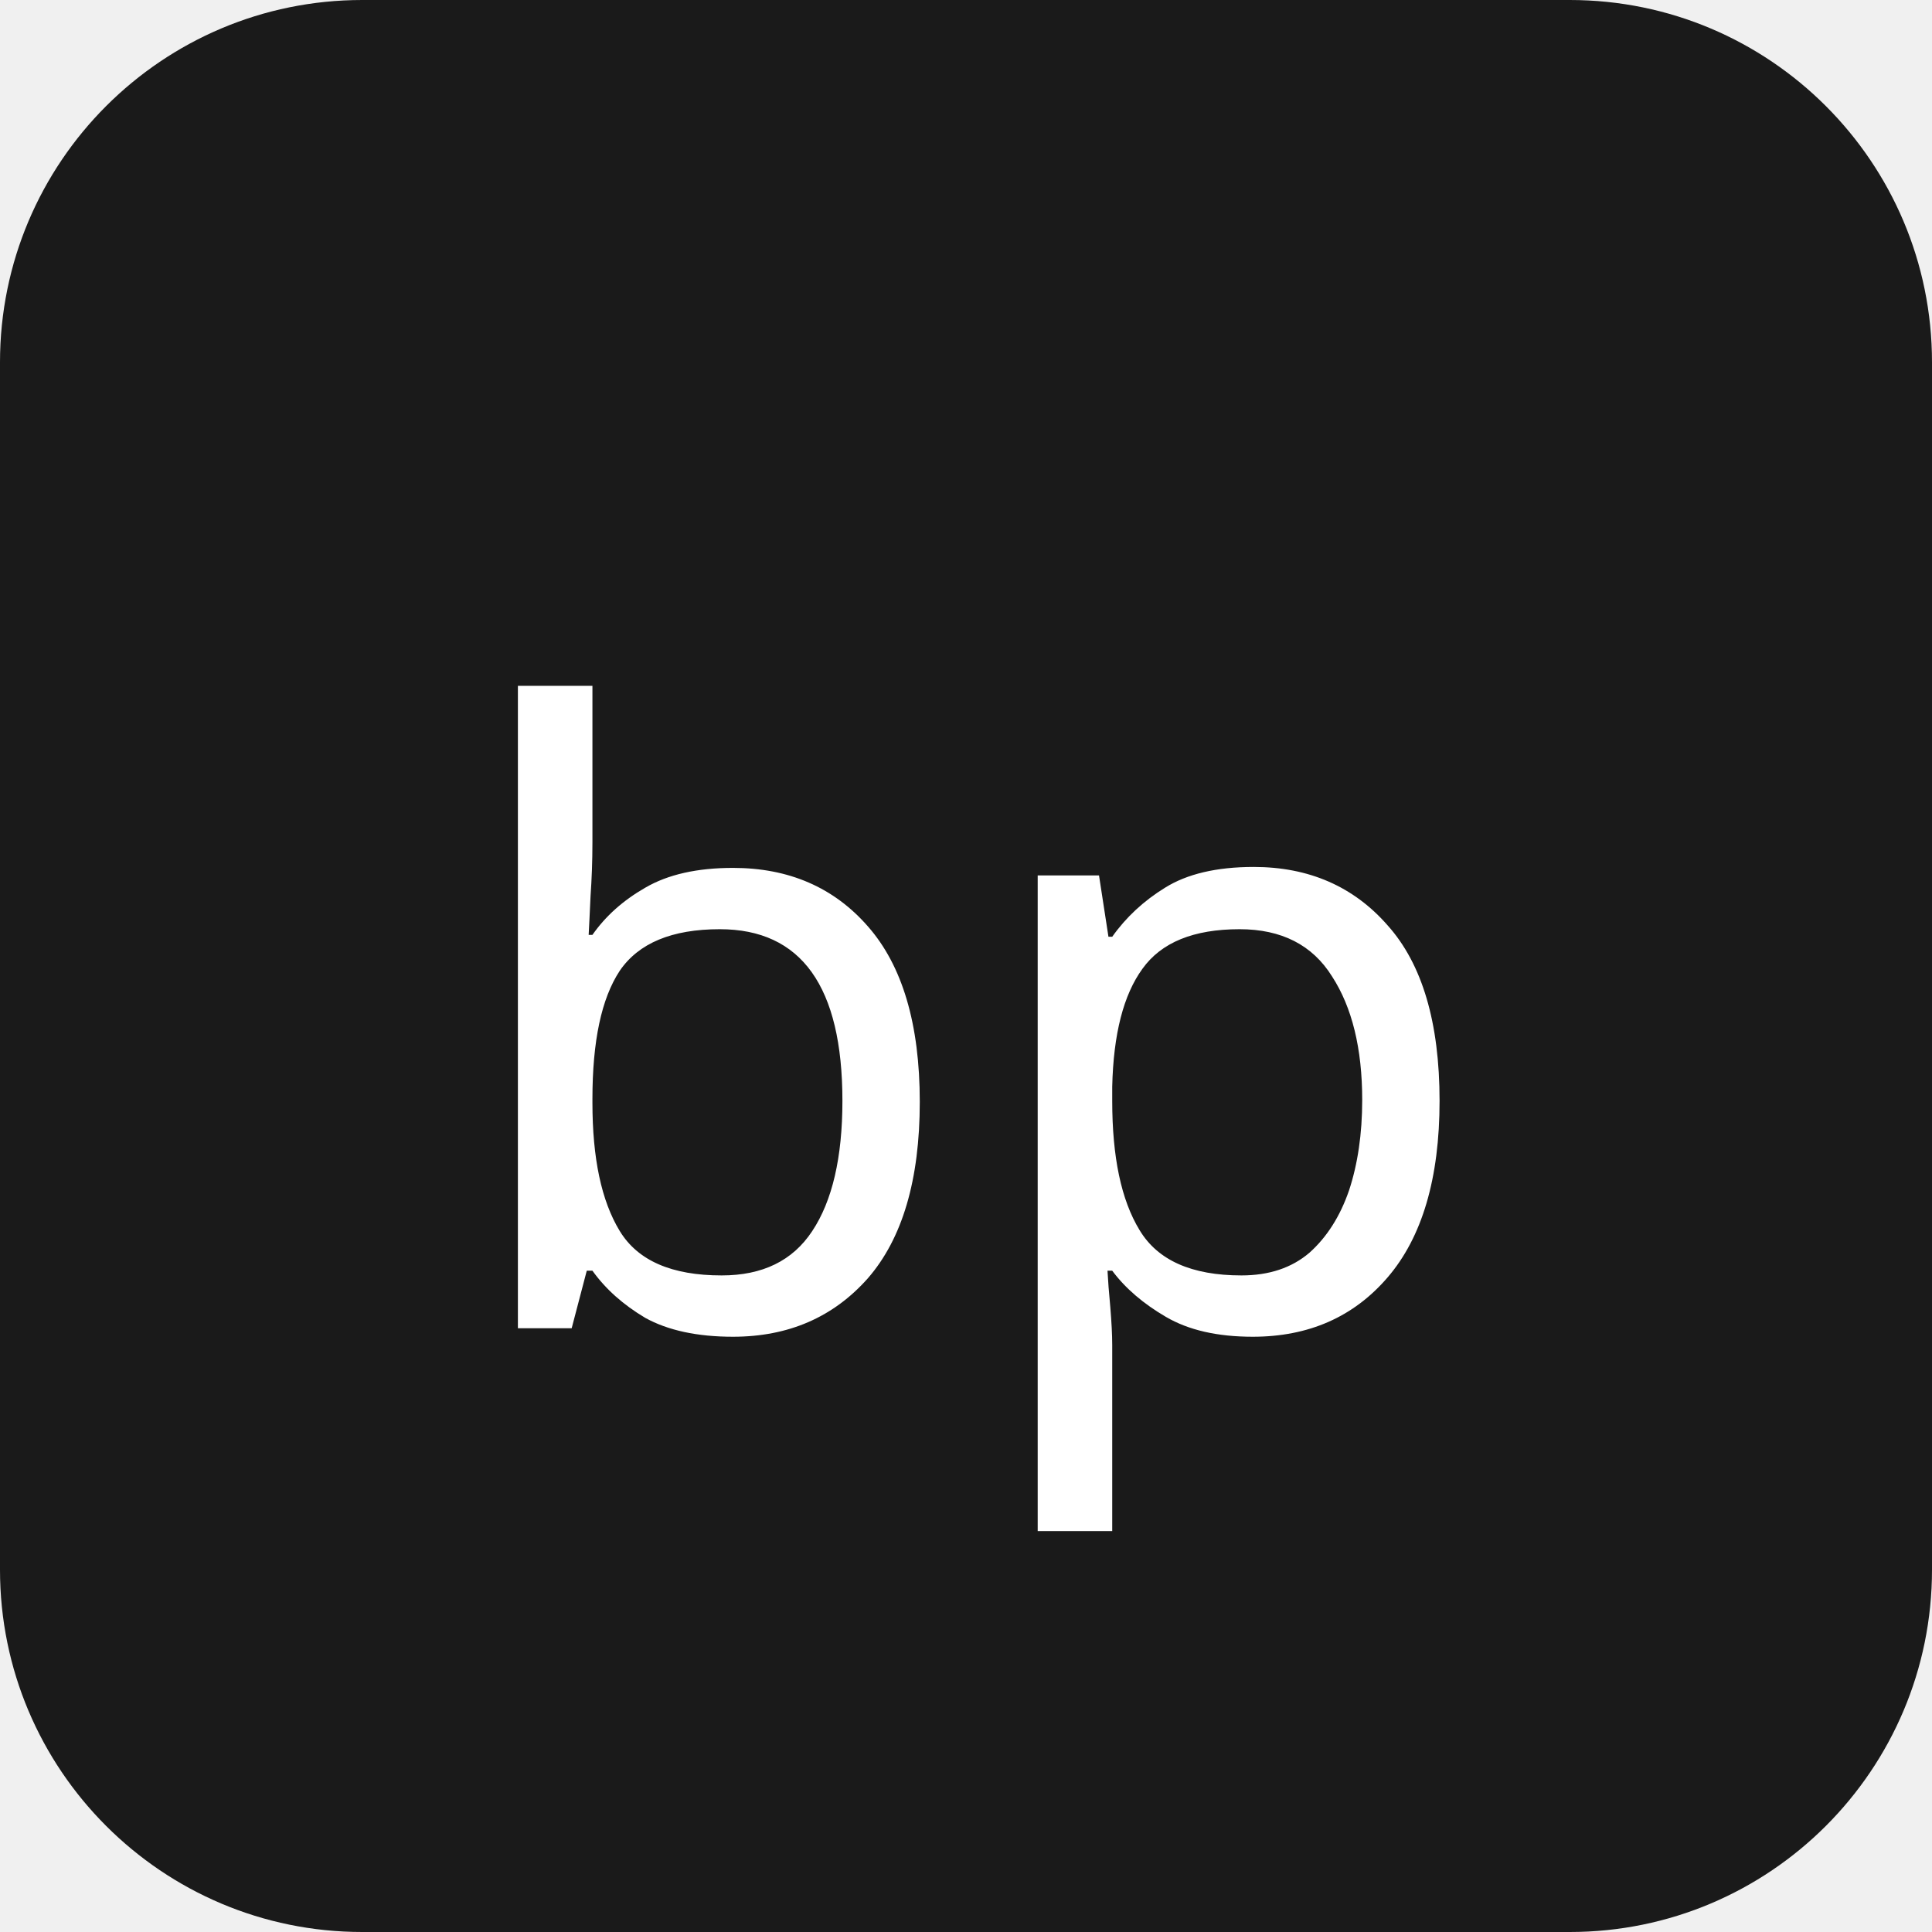
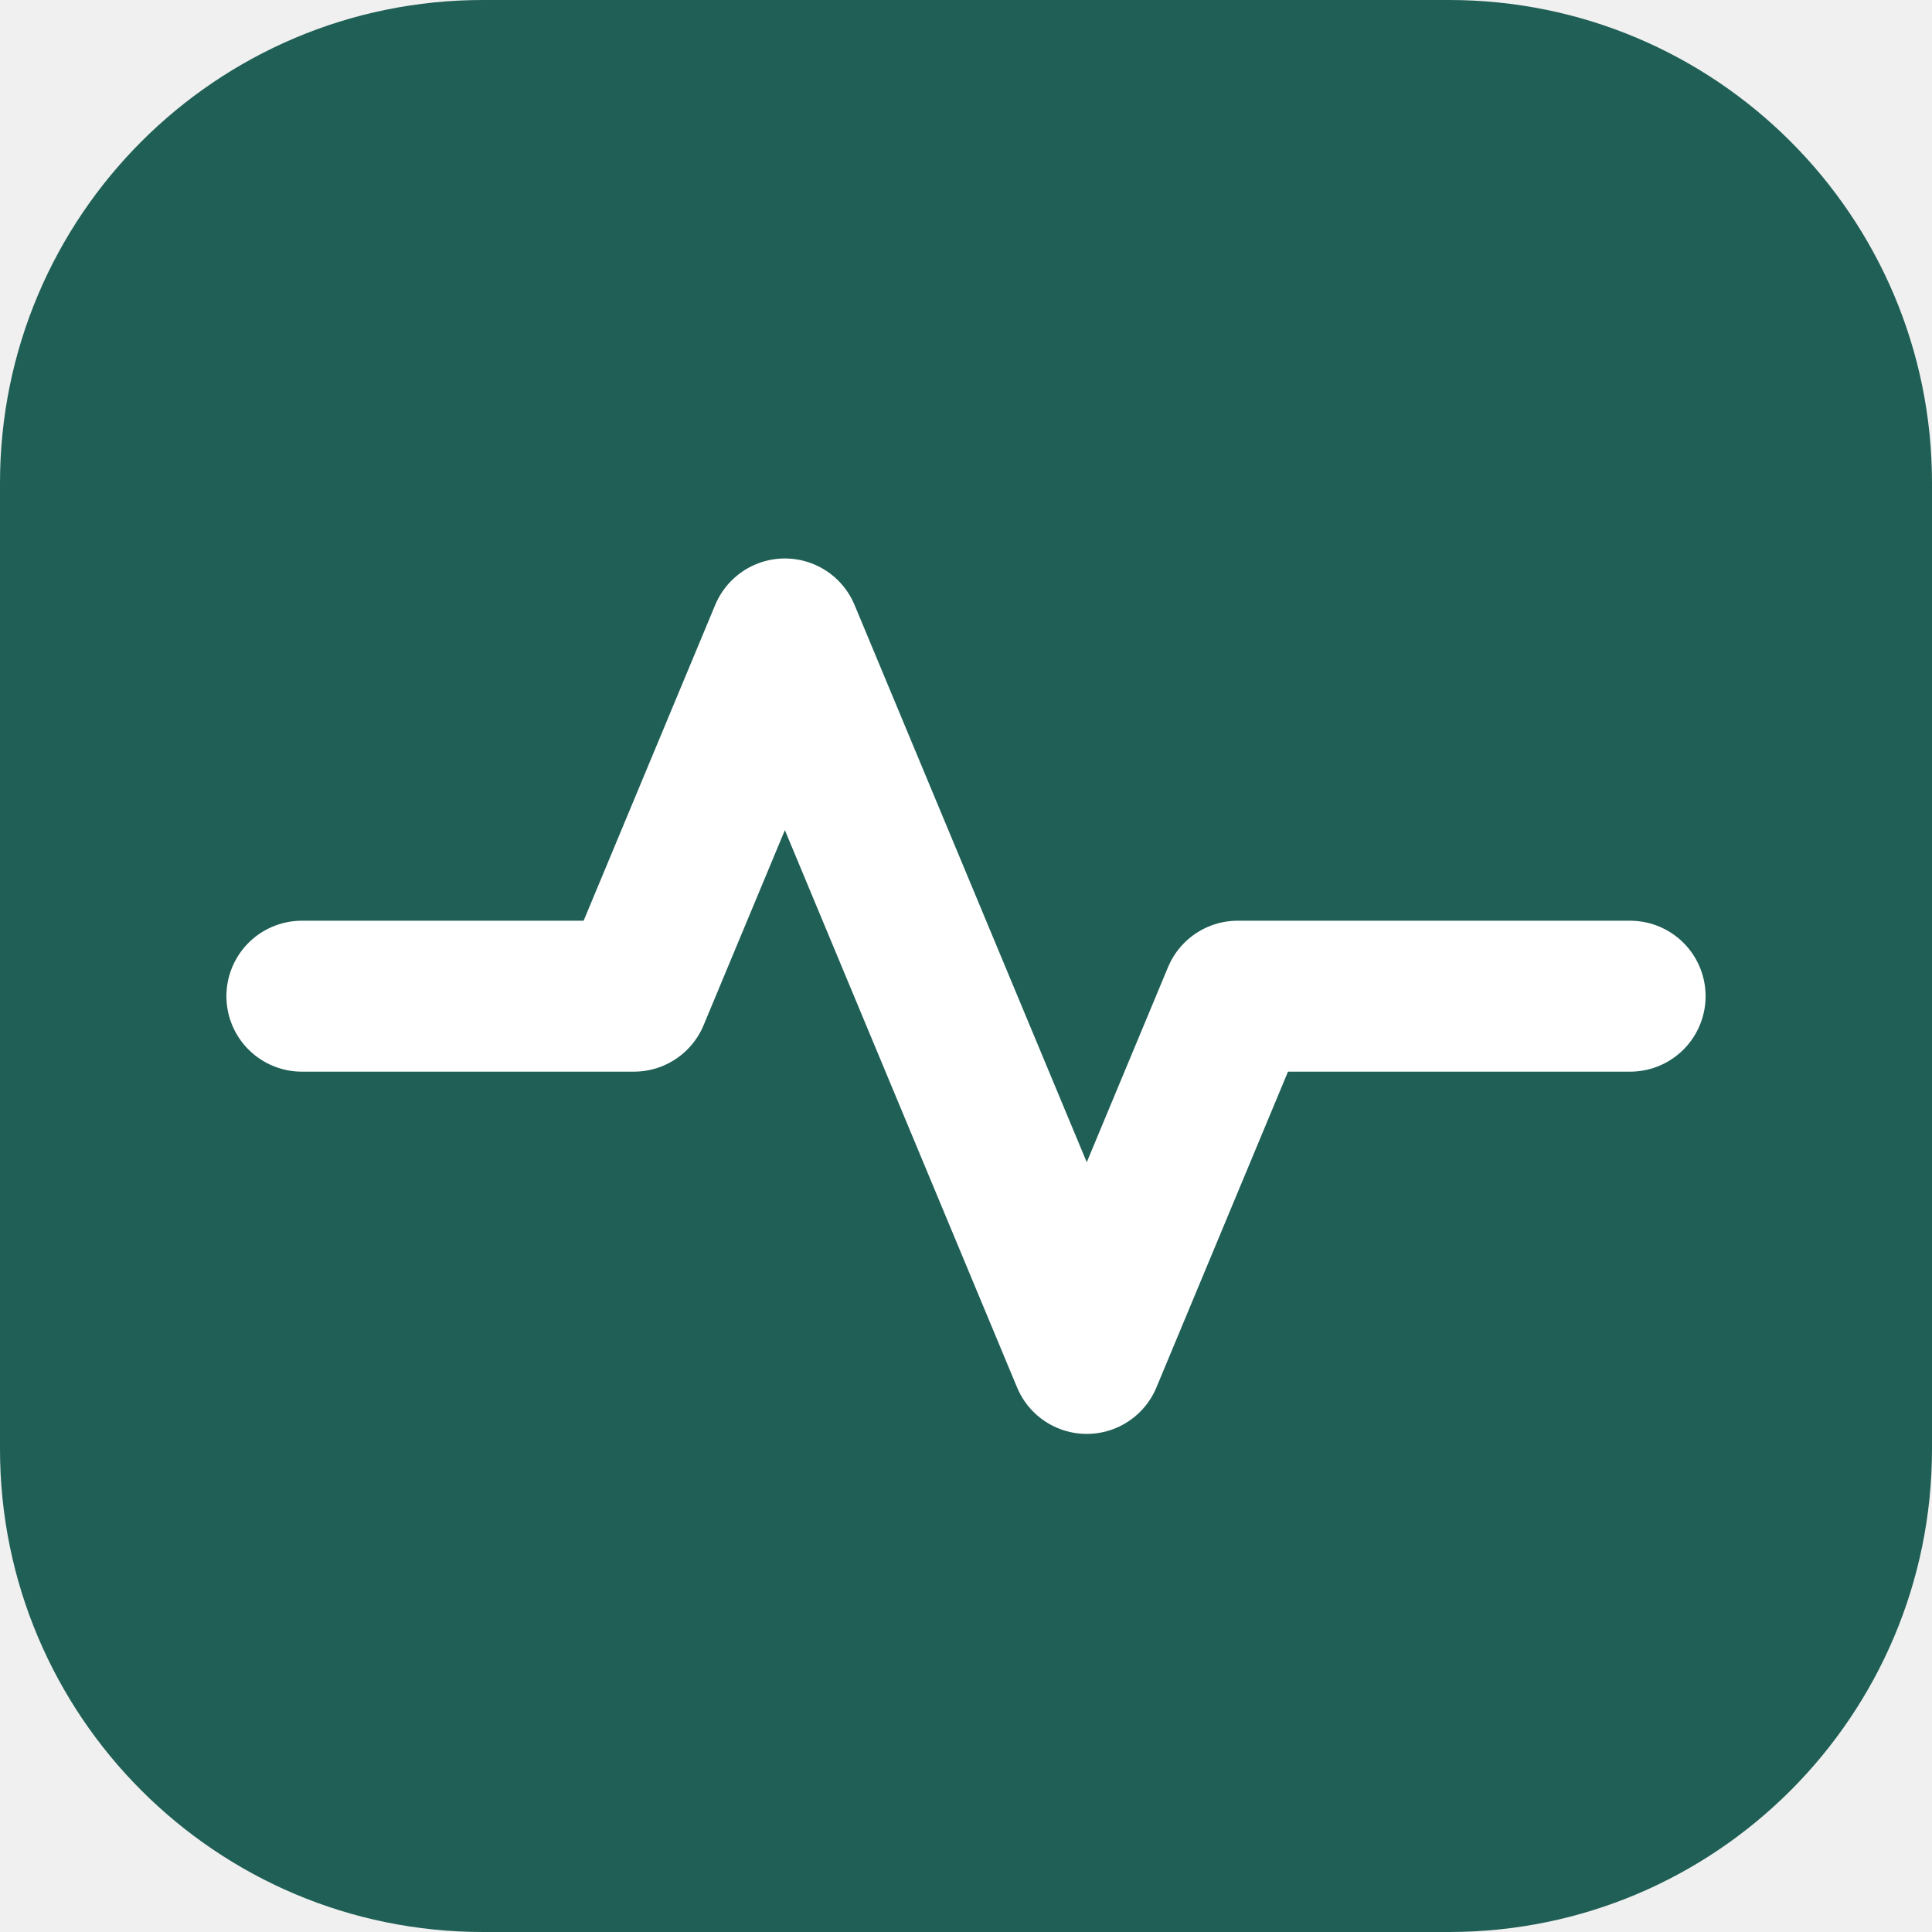
- <svg xmlns="http://www.w3.org/2000/svg" viewBox="0 0 32 32">
-   <rect width="32" height="32" rx="6" fill="#1a1a1a" />
-   <text x="16" y="22" font-size="14" font-family="sans-serif" fill="#fff" text-anchor="middle">bp</text>
+ <svg xmlns="http://www.w3.org/2000/svg" viewBox="0 0 64 64">
+   <rect width="64" height="64" rx="16" fill="#1f5f55" />
+   <path d="M10 33h11l5-12 10 24 5-12h13" fill="none" stroke="#fff" stroke-width="5" stroke-linecap="round" stroke-linejoin="round" />
</svg>
